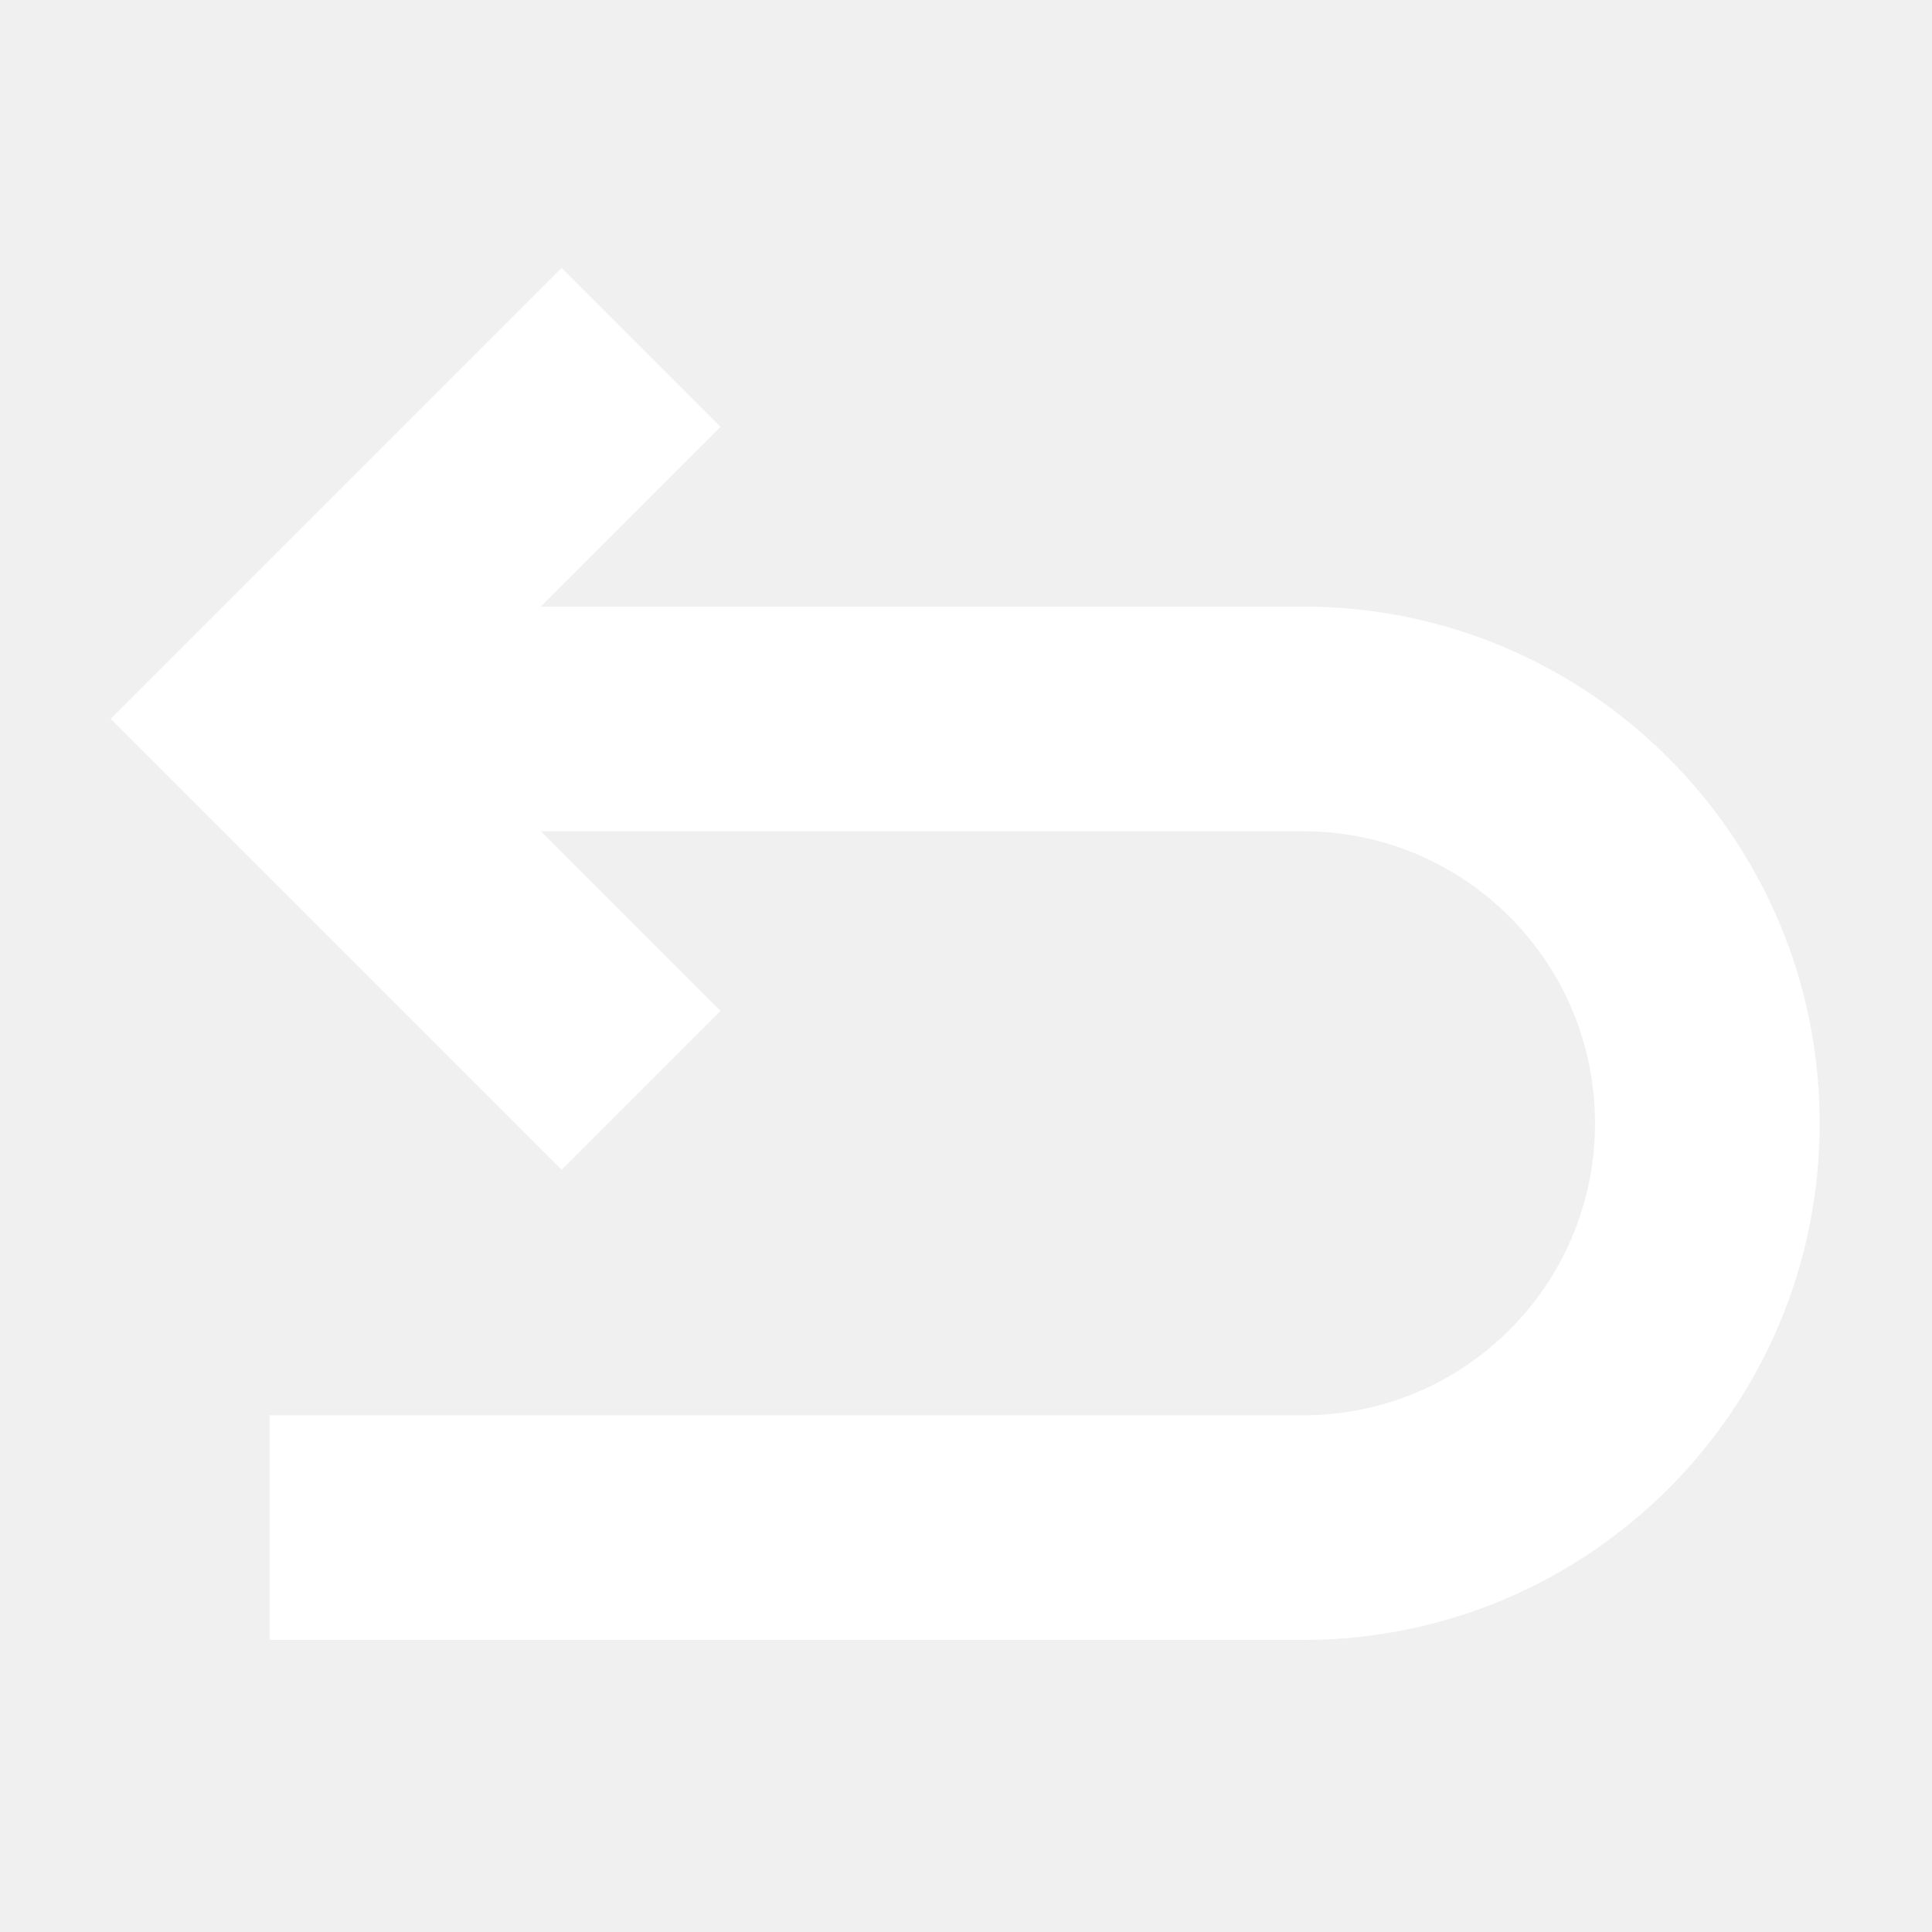
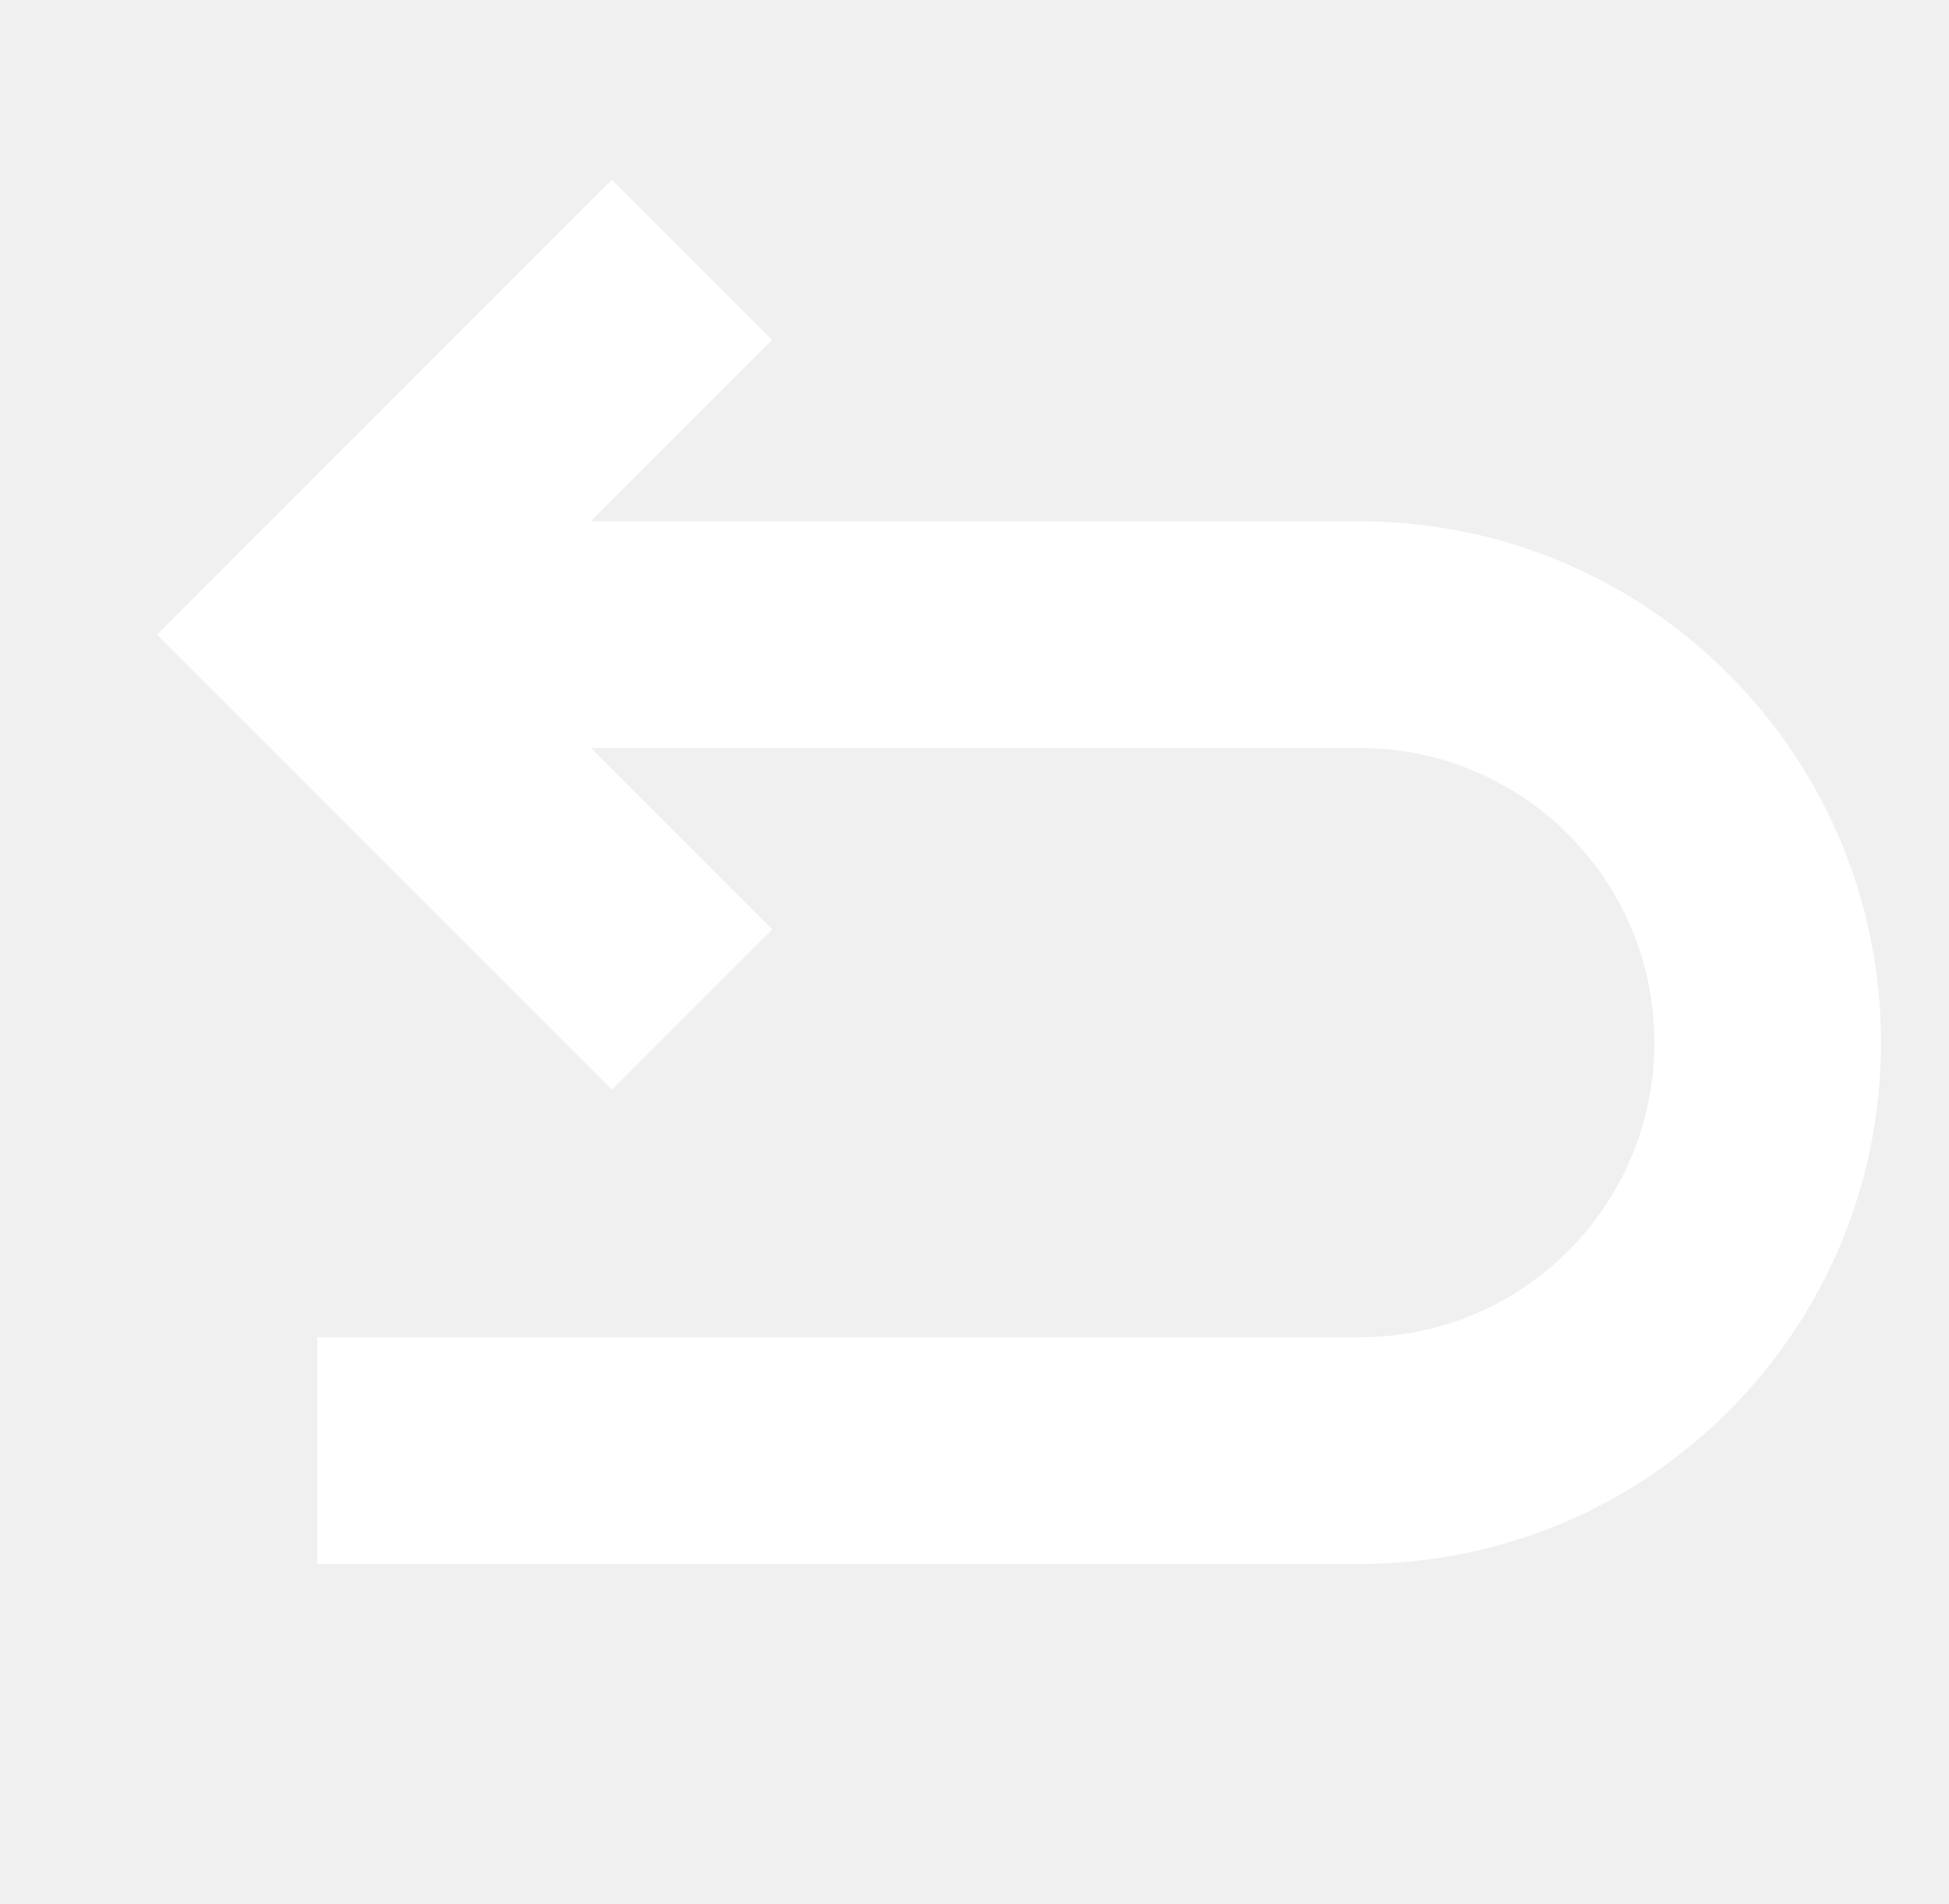
- <svg xmlns="http://www.w3.org/2000/svg" viewBox="28 28 43 43" version="1.1" x="0px" y="0px">
+ <svg xmlns="http://www.w3.org/2000/svg" viewBox="27 30 43 42" version="1.1" x="0px" y="0px">
  <g stroke="none" stroke-width="1" fill="none" fill-rule="evenodd">
    <g fill-rule="nonzero" fill="#ffffff">
      <path d="M40.036,41.5 L57.001,41.5 C63.352,41.5 68.5,46.648 68.5,53 C68.5,59.354 63.358,64.5 57.001,64.5 L34,64.5 L34,59.5 L57.001,59.5 C60.595,59.5 63.5,56.593 63.5,53 C63.5,49.409 60.591,46.5 57.001,46.5 L40.036,46.5 L44.036,50.5 L40.5,54.036 L30.464,44 L40.5,33.964 L44.036,37.5 L40.036,41.5 Z" />
    </g>
  </g>
</svg>
